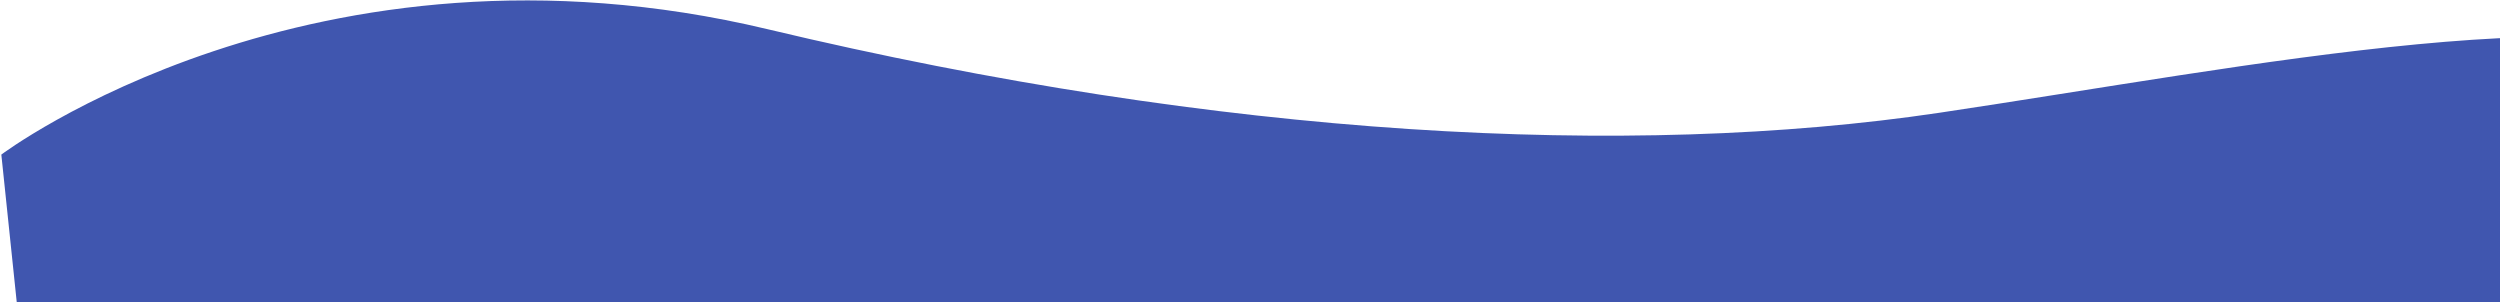
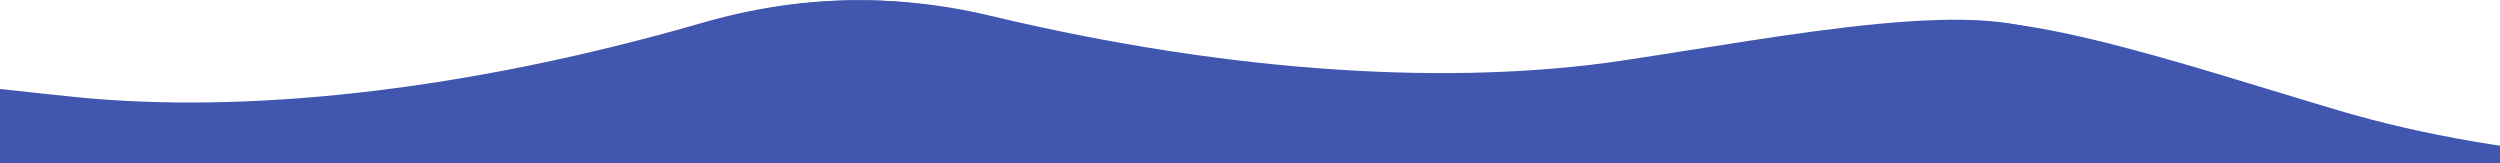
- <svg xmlns="http://www.w3.org/2000/svg" width="1615" height="195" viewBox="0 0 1615 195">
-   <g>
-     <g>
-       <path fill="#4056af" d="M.862 99.862s200.872-151.2 495.006-81c294.134 70.2 557.485 83.7 756.857 54 199.372-29.7 448.375-80.692 527.289-22.796 78.914 57.896 0 641.097 0 641.097L54.667 615.38z" />
-     </g>
-   </g>
+ <svg xmlns="http://www.w3.org/2000/svg" viewBox="0 0 3000 195" fill="#4056af">
+   <path d="M693.4 99.9s200.9-151.2 495-81 557.5 83.7 756.9 54 448.4-80.7 527.3-22.8 0 641.1 0 641.1L747.2 615.4 693.4 99.9z" />
+   <path d="M4046.2 333.2s-178.1-177.5-479.1-148.6-563.7 5.9-757.1-51-432.9-141.8-519.1-95.4-88.5 635-88.5 635l1719.3 163.2 124.5-503.2zM1342.8 84.5S1135-57.1 844.5 26.9 291.6 136.7 91.1 116.5-360.6 57-436.7 118.6c-76.1 61.5 30.2 640.4 30.2 640.4l1719.9-157 29.4-517.5z" />
</svg>
